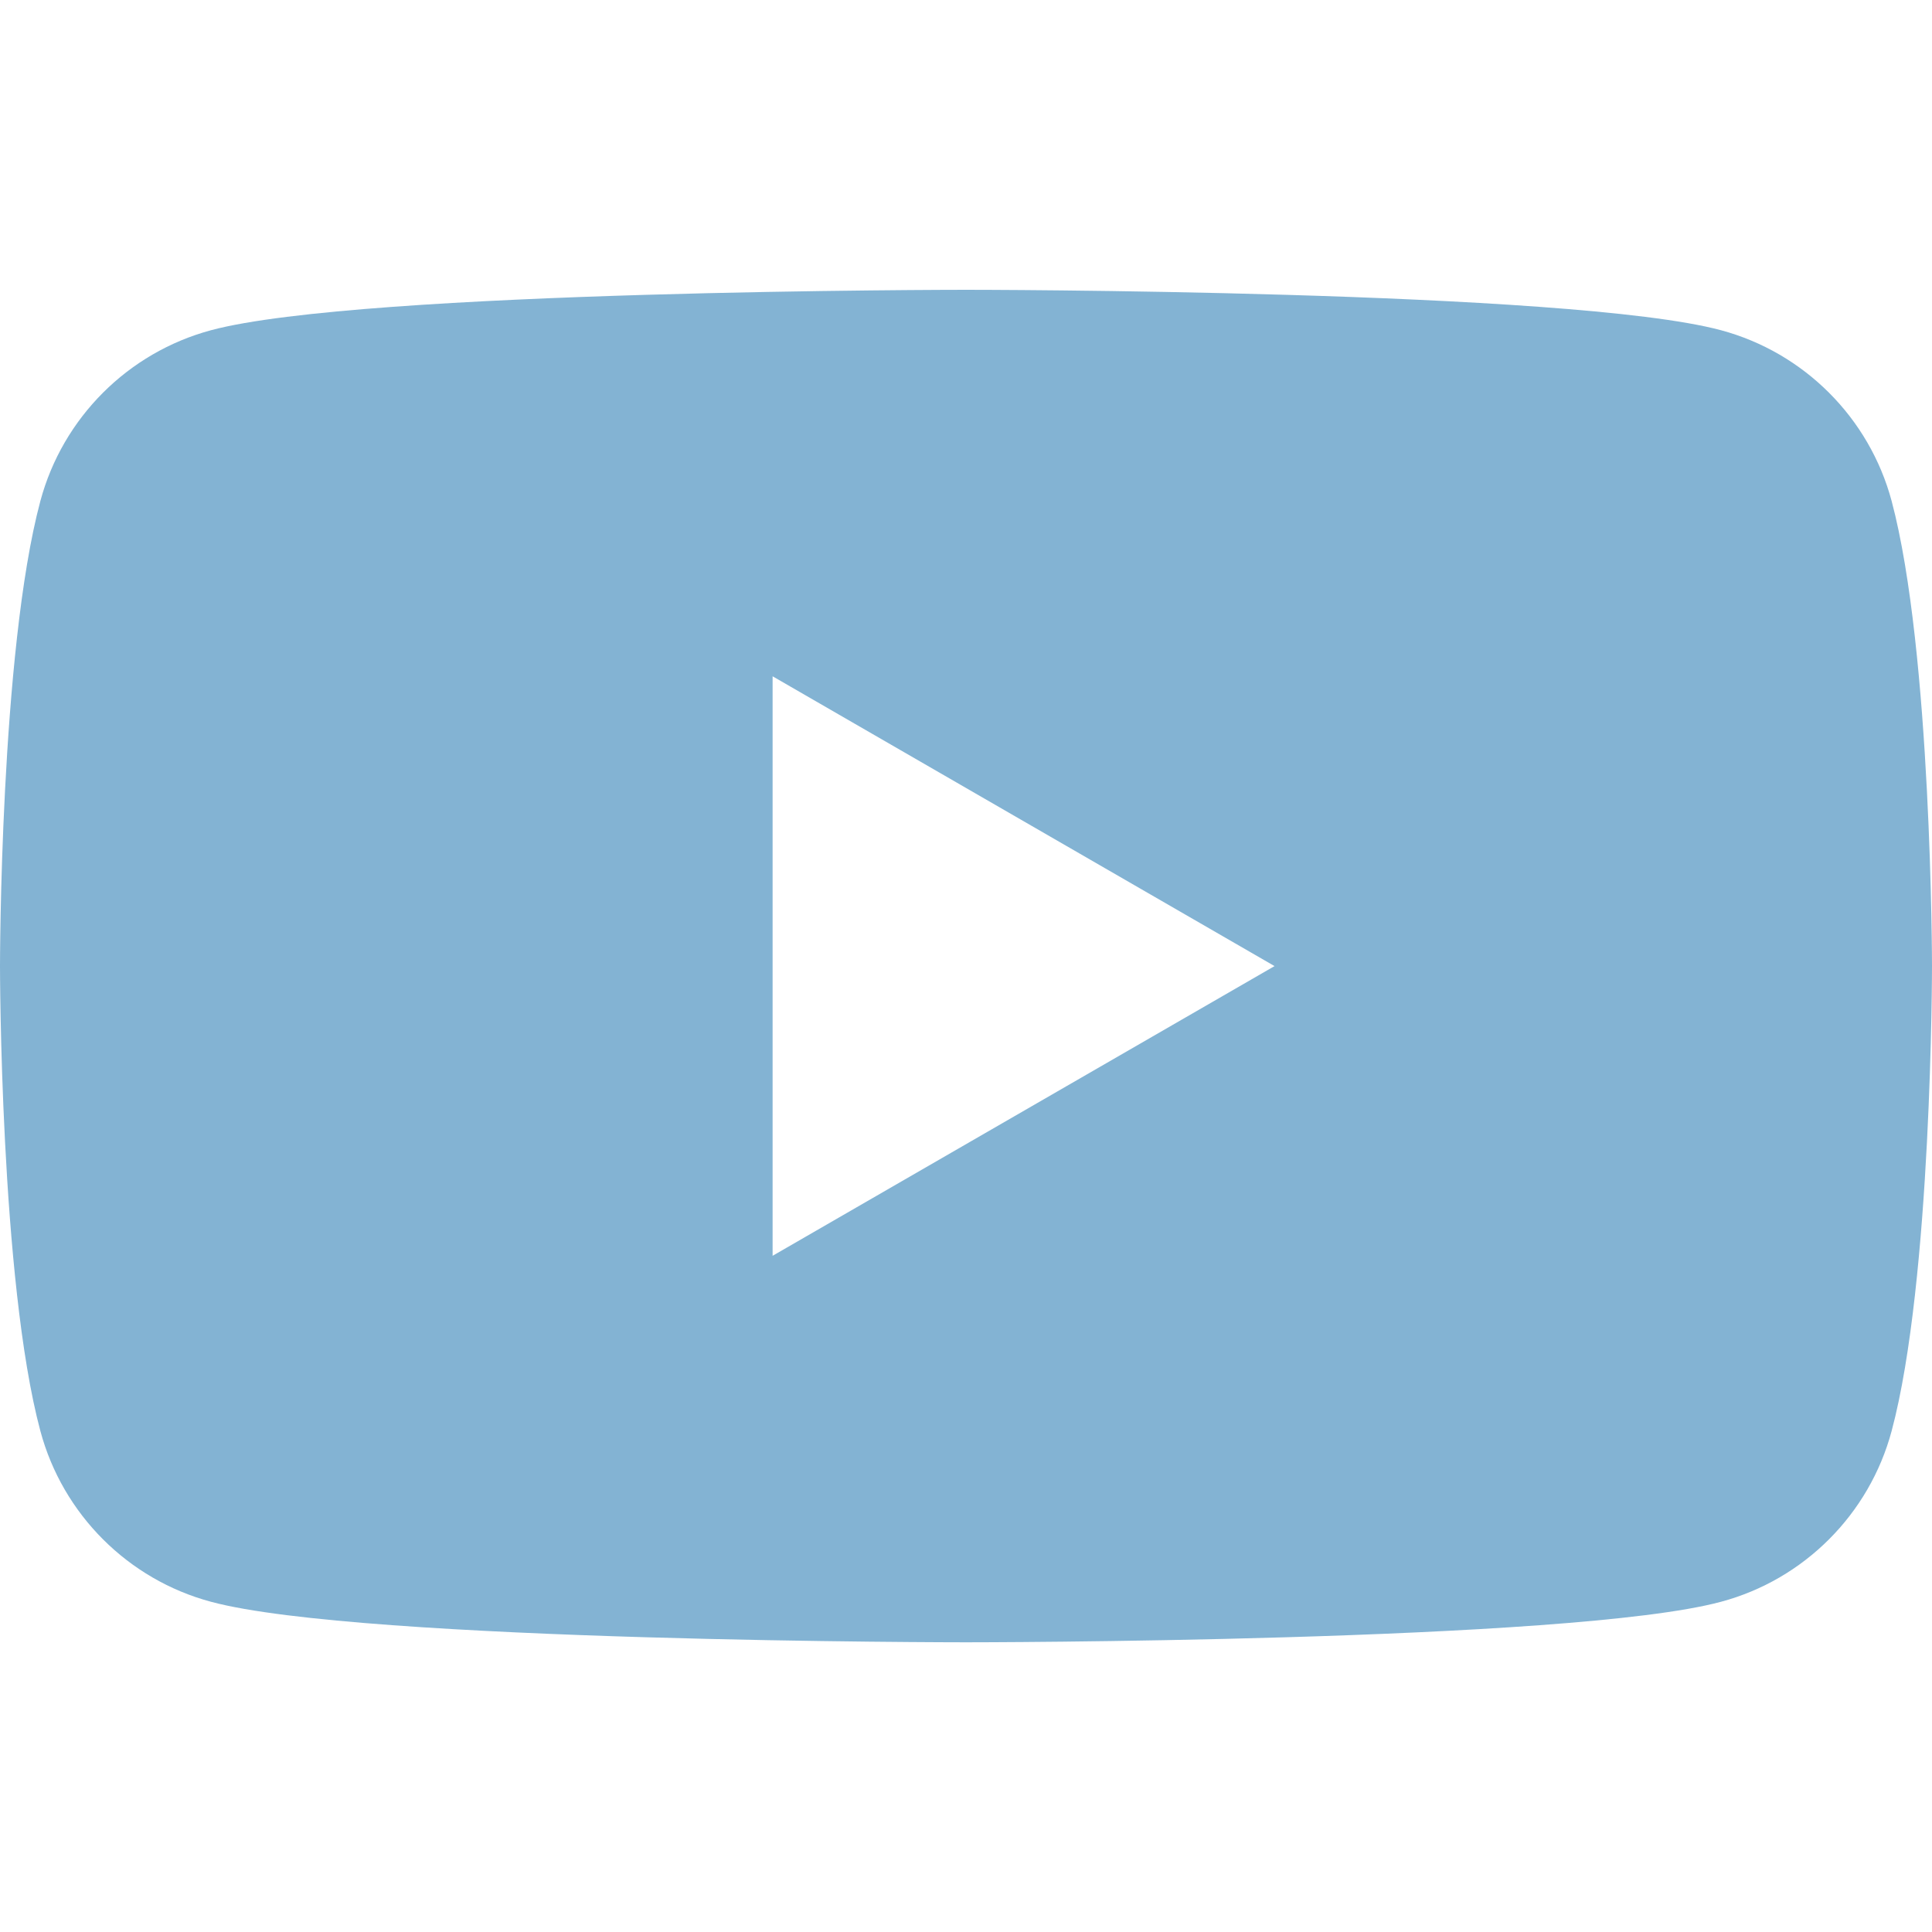
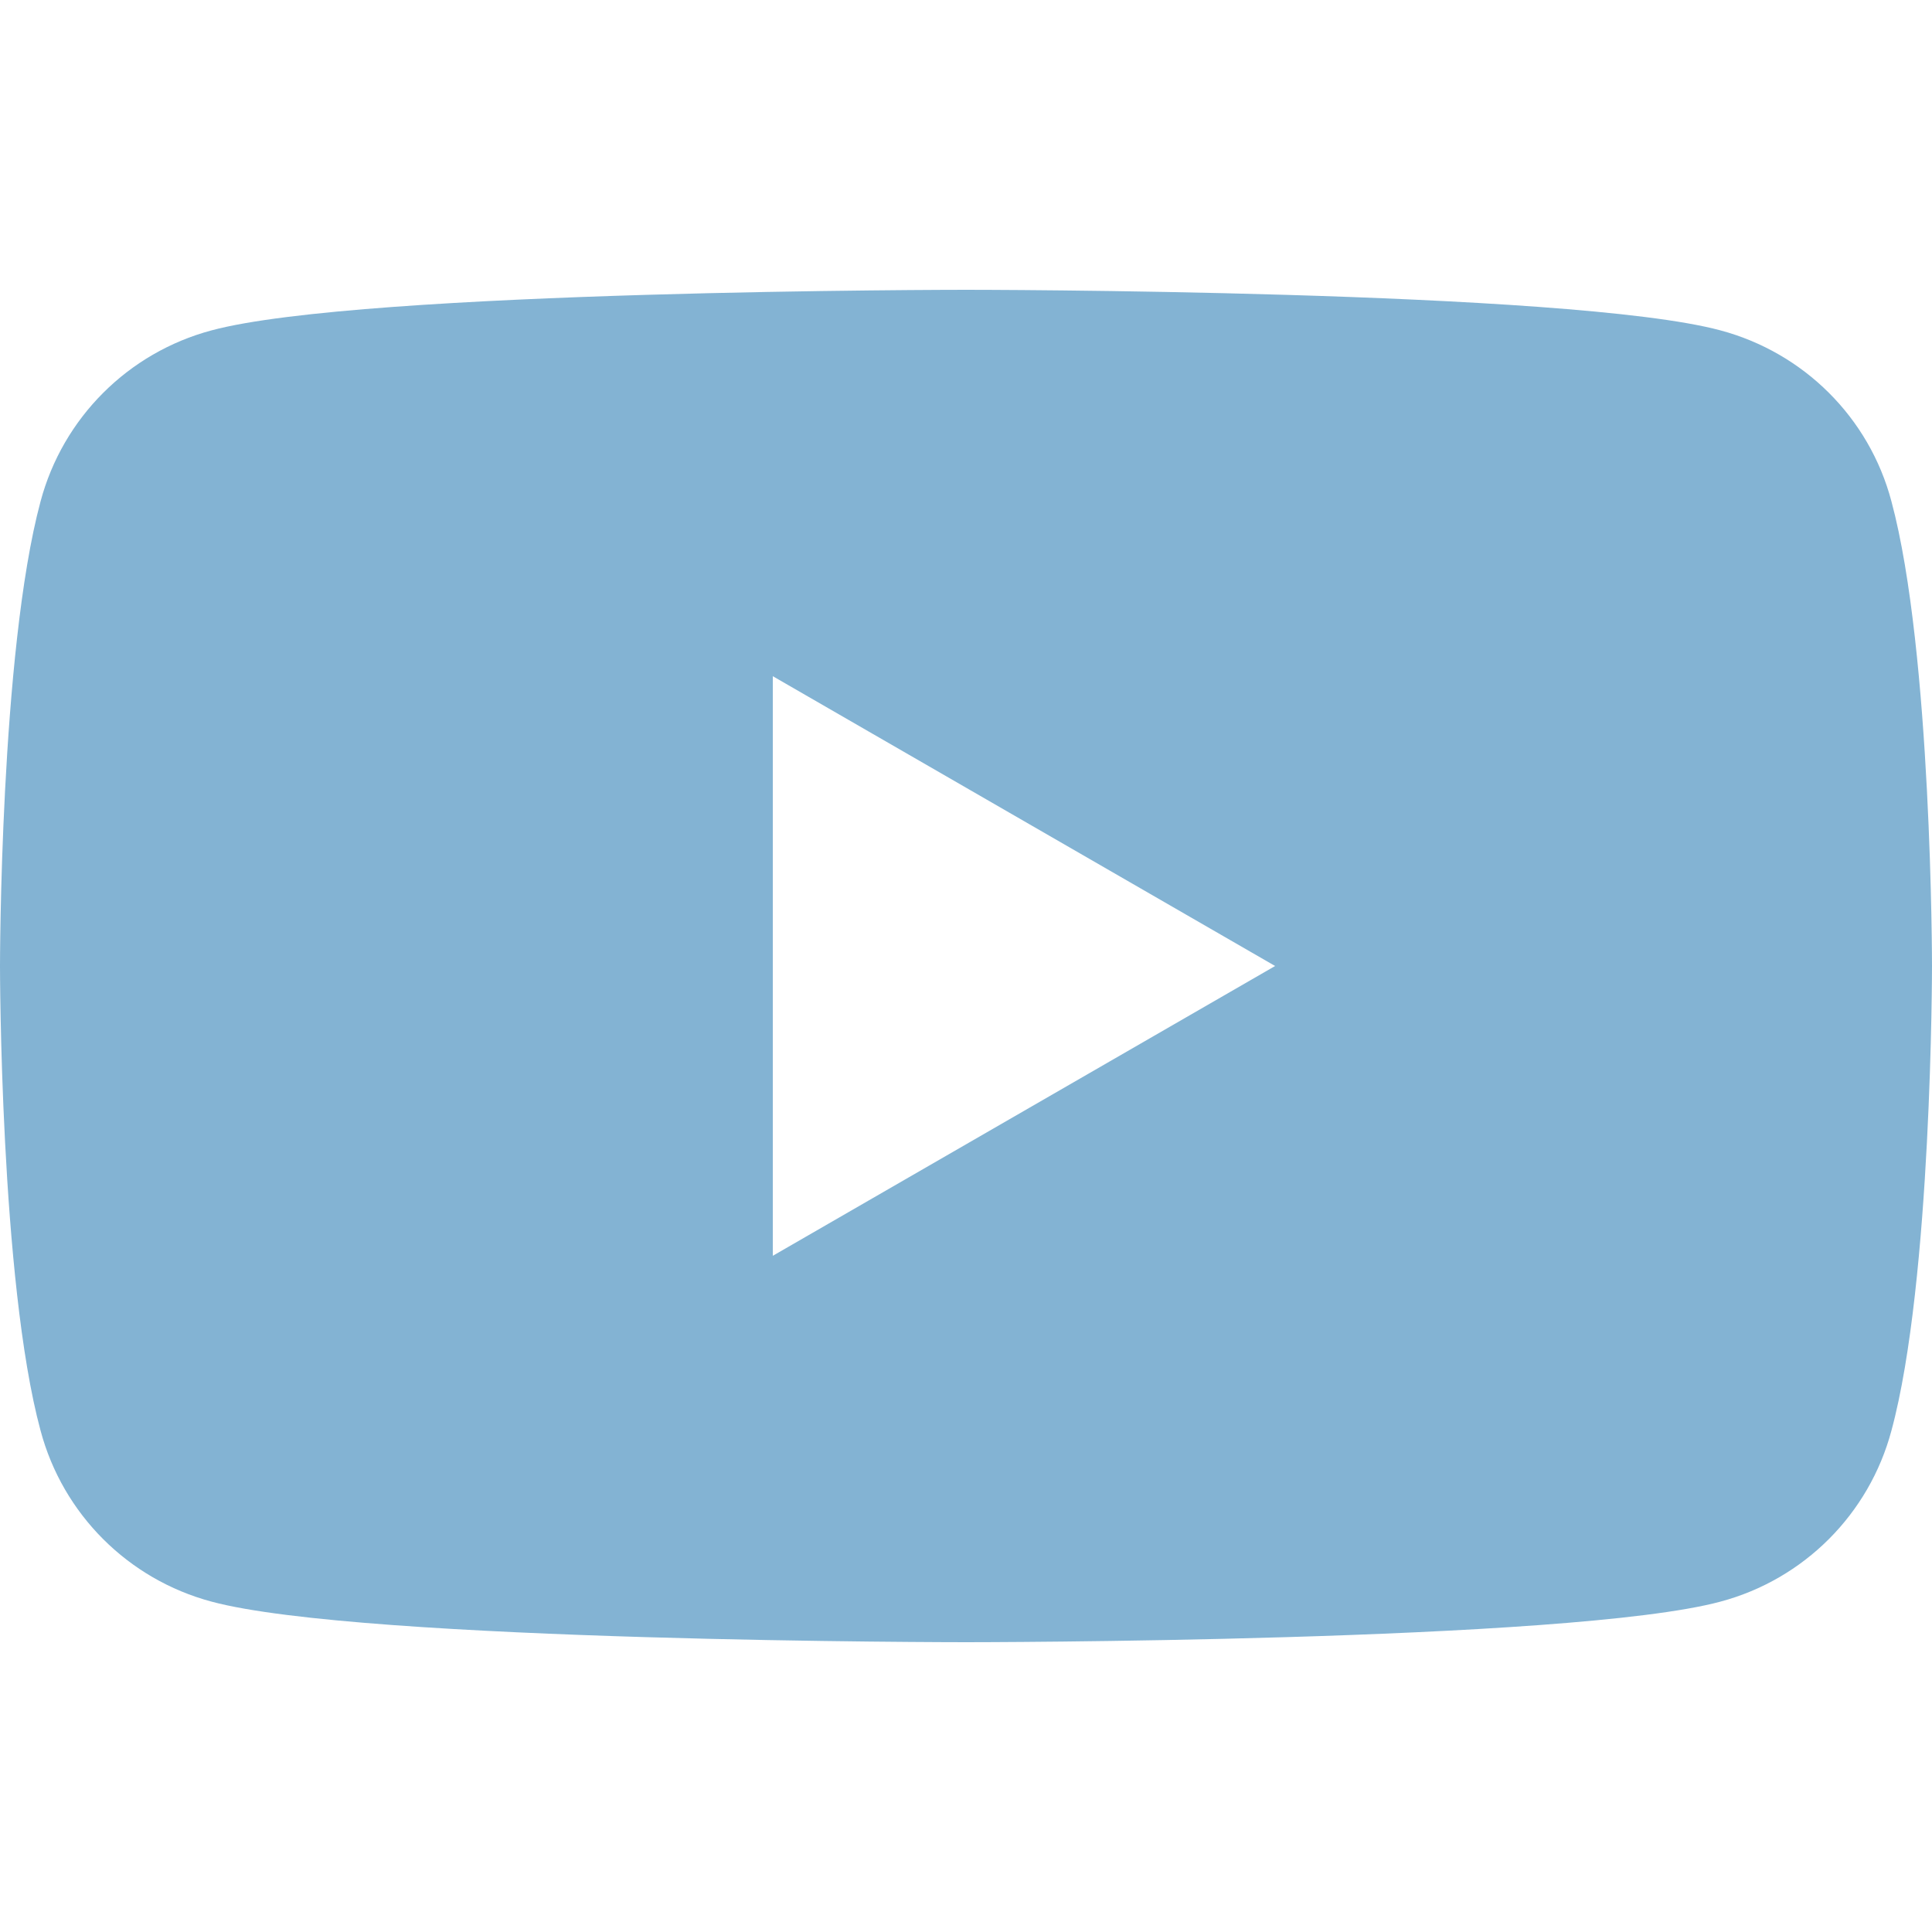
<svg xmlns="http://www.w3.org/2000/svg" width="20" height="20" viewBox="0 0 20 20" fill="none">
-   <path fill-rule="evenodd" clip-rule="evenodd" d="M17.814 3.418C18.675 3.649 19.351 4.325 19.582 5.186C19.998 6.745 20 10 20 10C20 10 20 13.255 19.582 14.814C19.351 15.675 18.675 16.352 17.814 16.582C16.255 17.001 10 17.001 10 17.001C10 17.001 3.745 17.001 2.186 16.582C1.325 16.352 0.649 15.675 0.418 14.814C0 13.255 0 10 0 10C0 10 0 6.745 0.418 5.186C0.649 4.325 1.325 3.649 2.186 3.418C3.745 3 10 3 10 3C10 3 16.255 3 17.814 3.418ZM13.194 10.001L7.998 13V7.001L13.194 10.001Z" fill="#83B3D3" />
+   <path fill-rule="evenodd" clip-rule="evenodd" d="M17.81 3.42c.86.23 1.54.9 1.77 1.77C20 6.75 20 10 20 10s0 3.26-.42 4.81a2.5 2.5 0 01-1.77 1.77C16.25 17 10 17 10 17s-6.25 0-7.81-.42a2.5 2.5 0 01-1.77-1.77C0 13.26 0 10 0 10s0-3.25.42-4.81a2.5 2.5 0 011.77-1.77C3.75 3 10 3 10 3s6.25 0 7.81.42zM13.2 10L8 13V7l5.2 3z" fill="#83B3D3" />
</svg>
